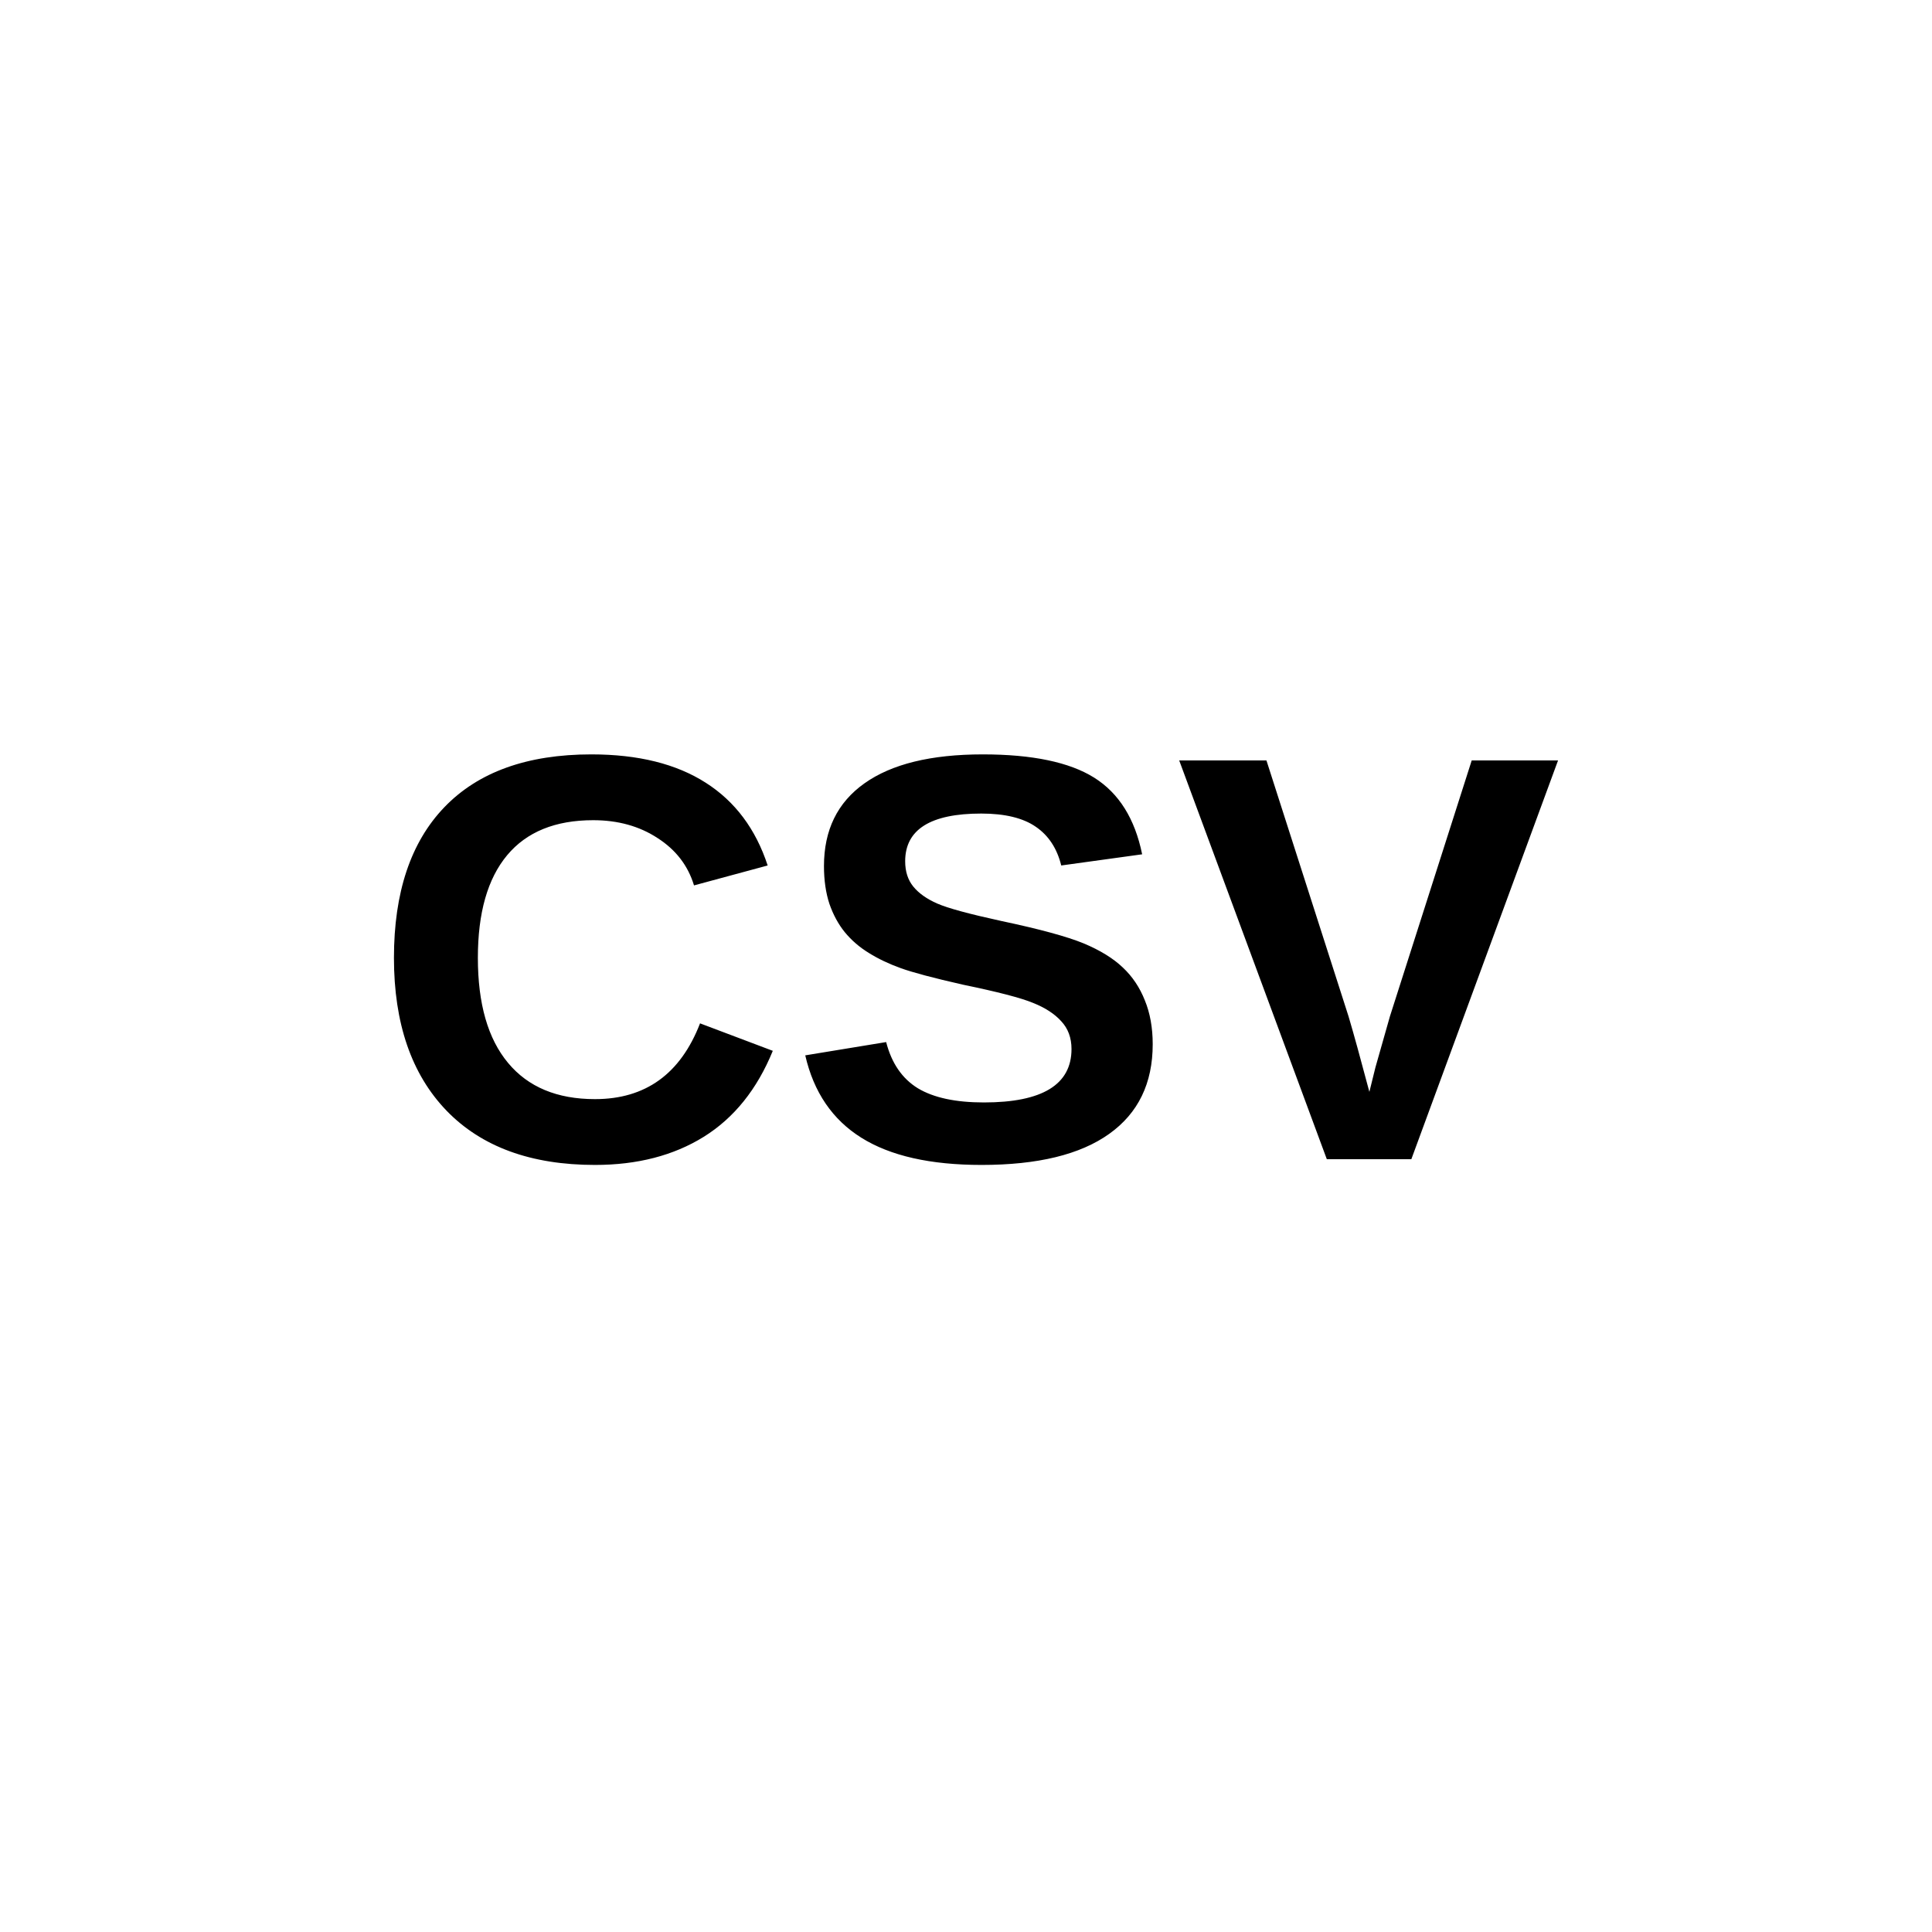
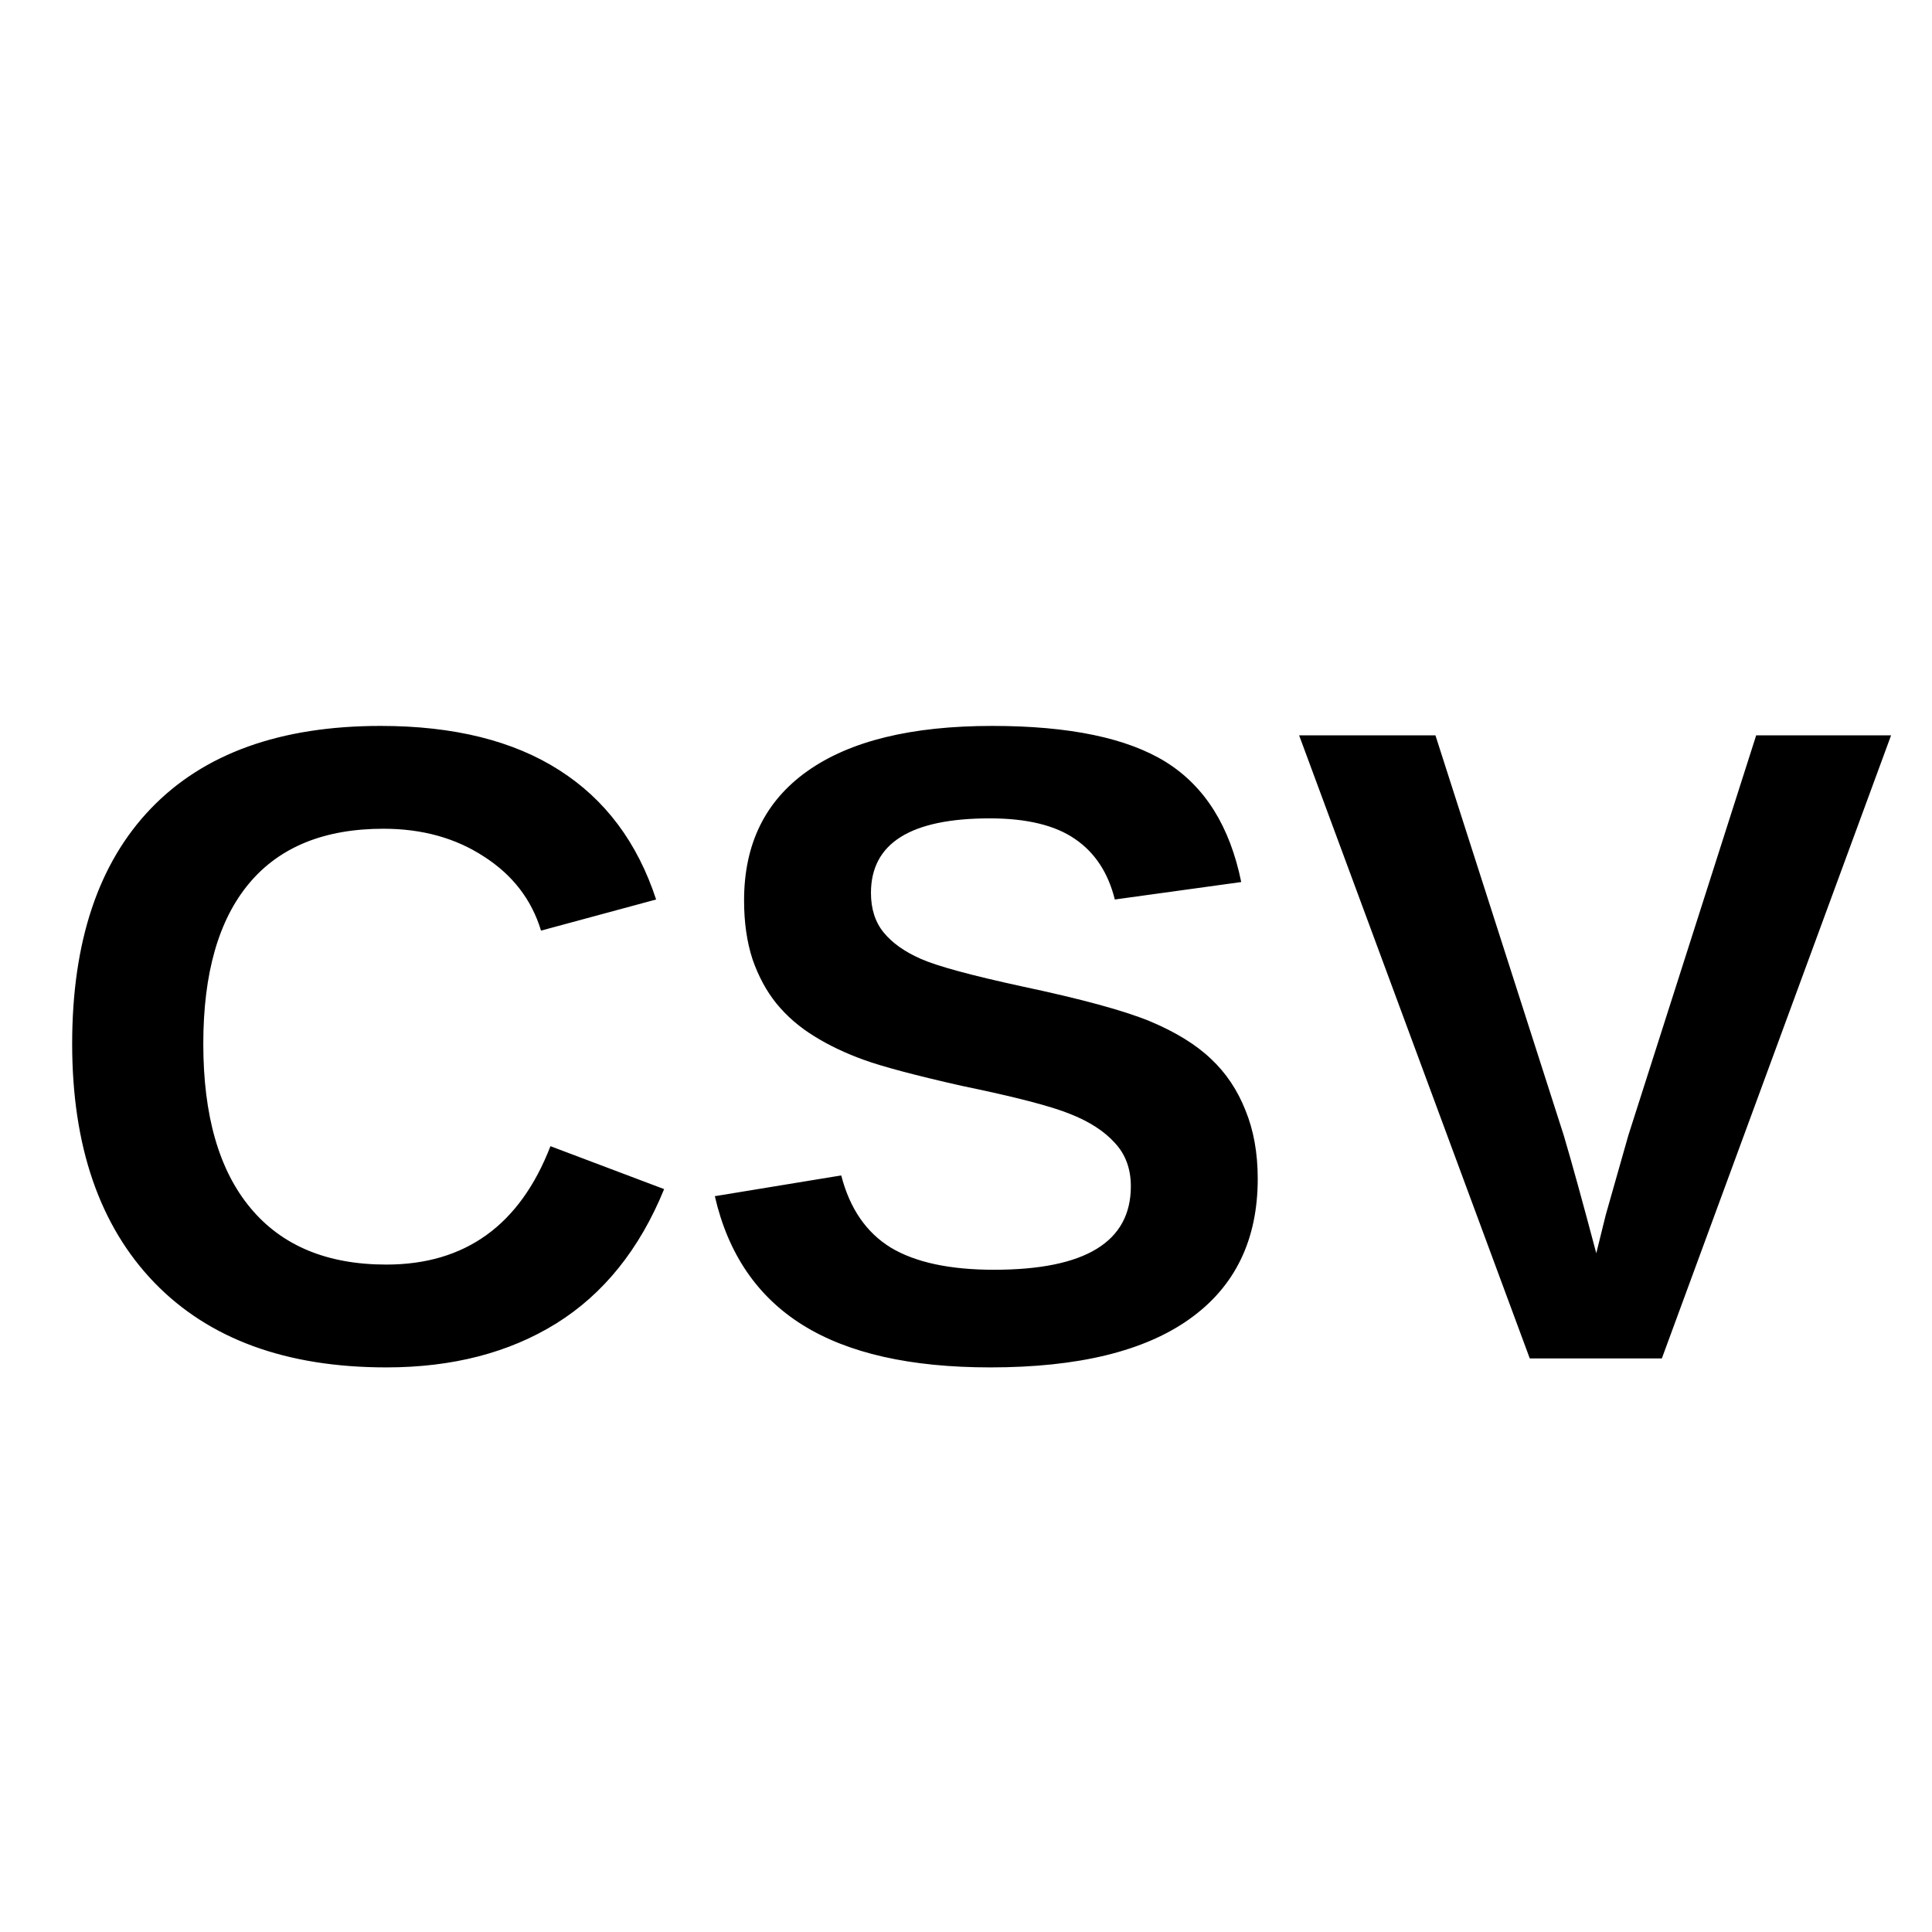
- <svg xmlns="http://www.w3.org/2000/svg" viewBox="0 0 100 100">
-   <text x="50" y="60" font-family="Arial, sans-serif" font-size="30" font-weight="bold" text-anchor="middle" fill="#000000">
+ <svg xmlns="http://www.w3.org/2000/svg" viewBox="0 0 64 64">
+   <text x="32" y="45" font-family="Arial, sans-serif" font-size="30" font-weight="bold" text-anchor="middle" fill="#000000">
        CSV
    </text>
</svg>
